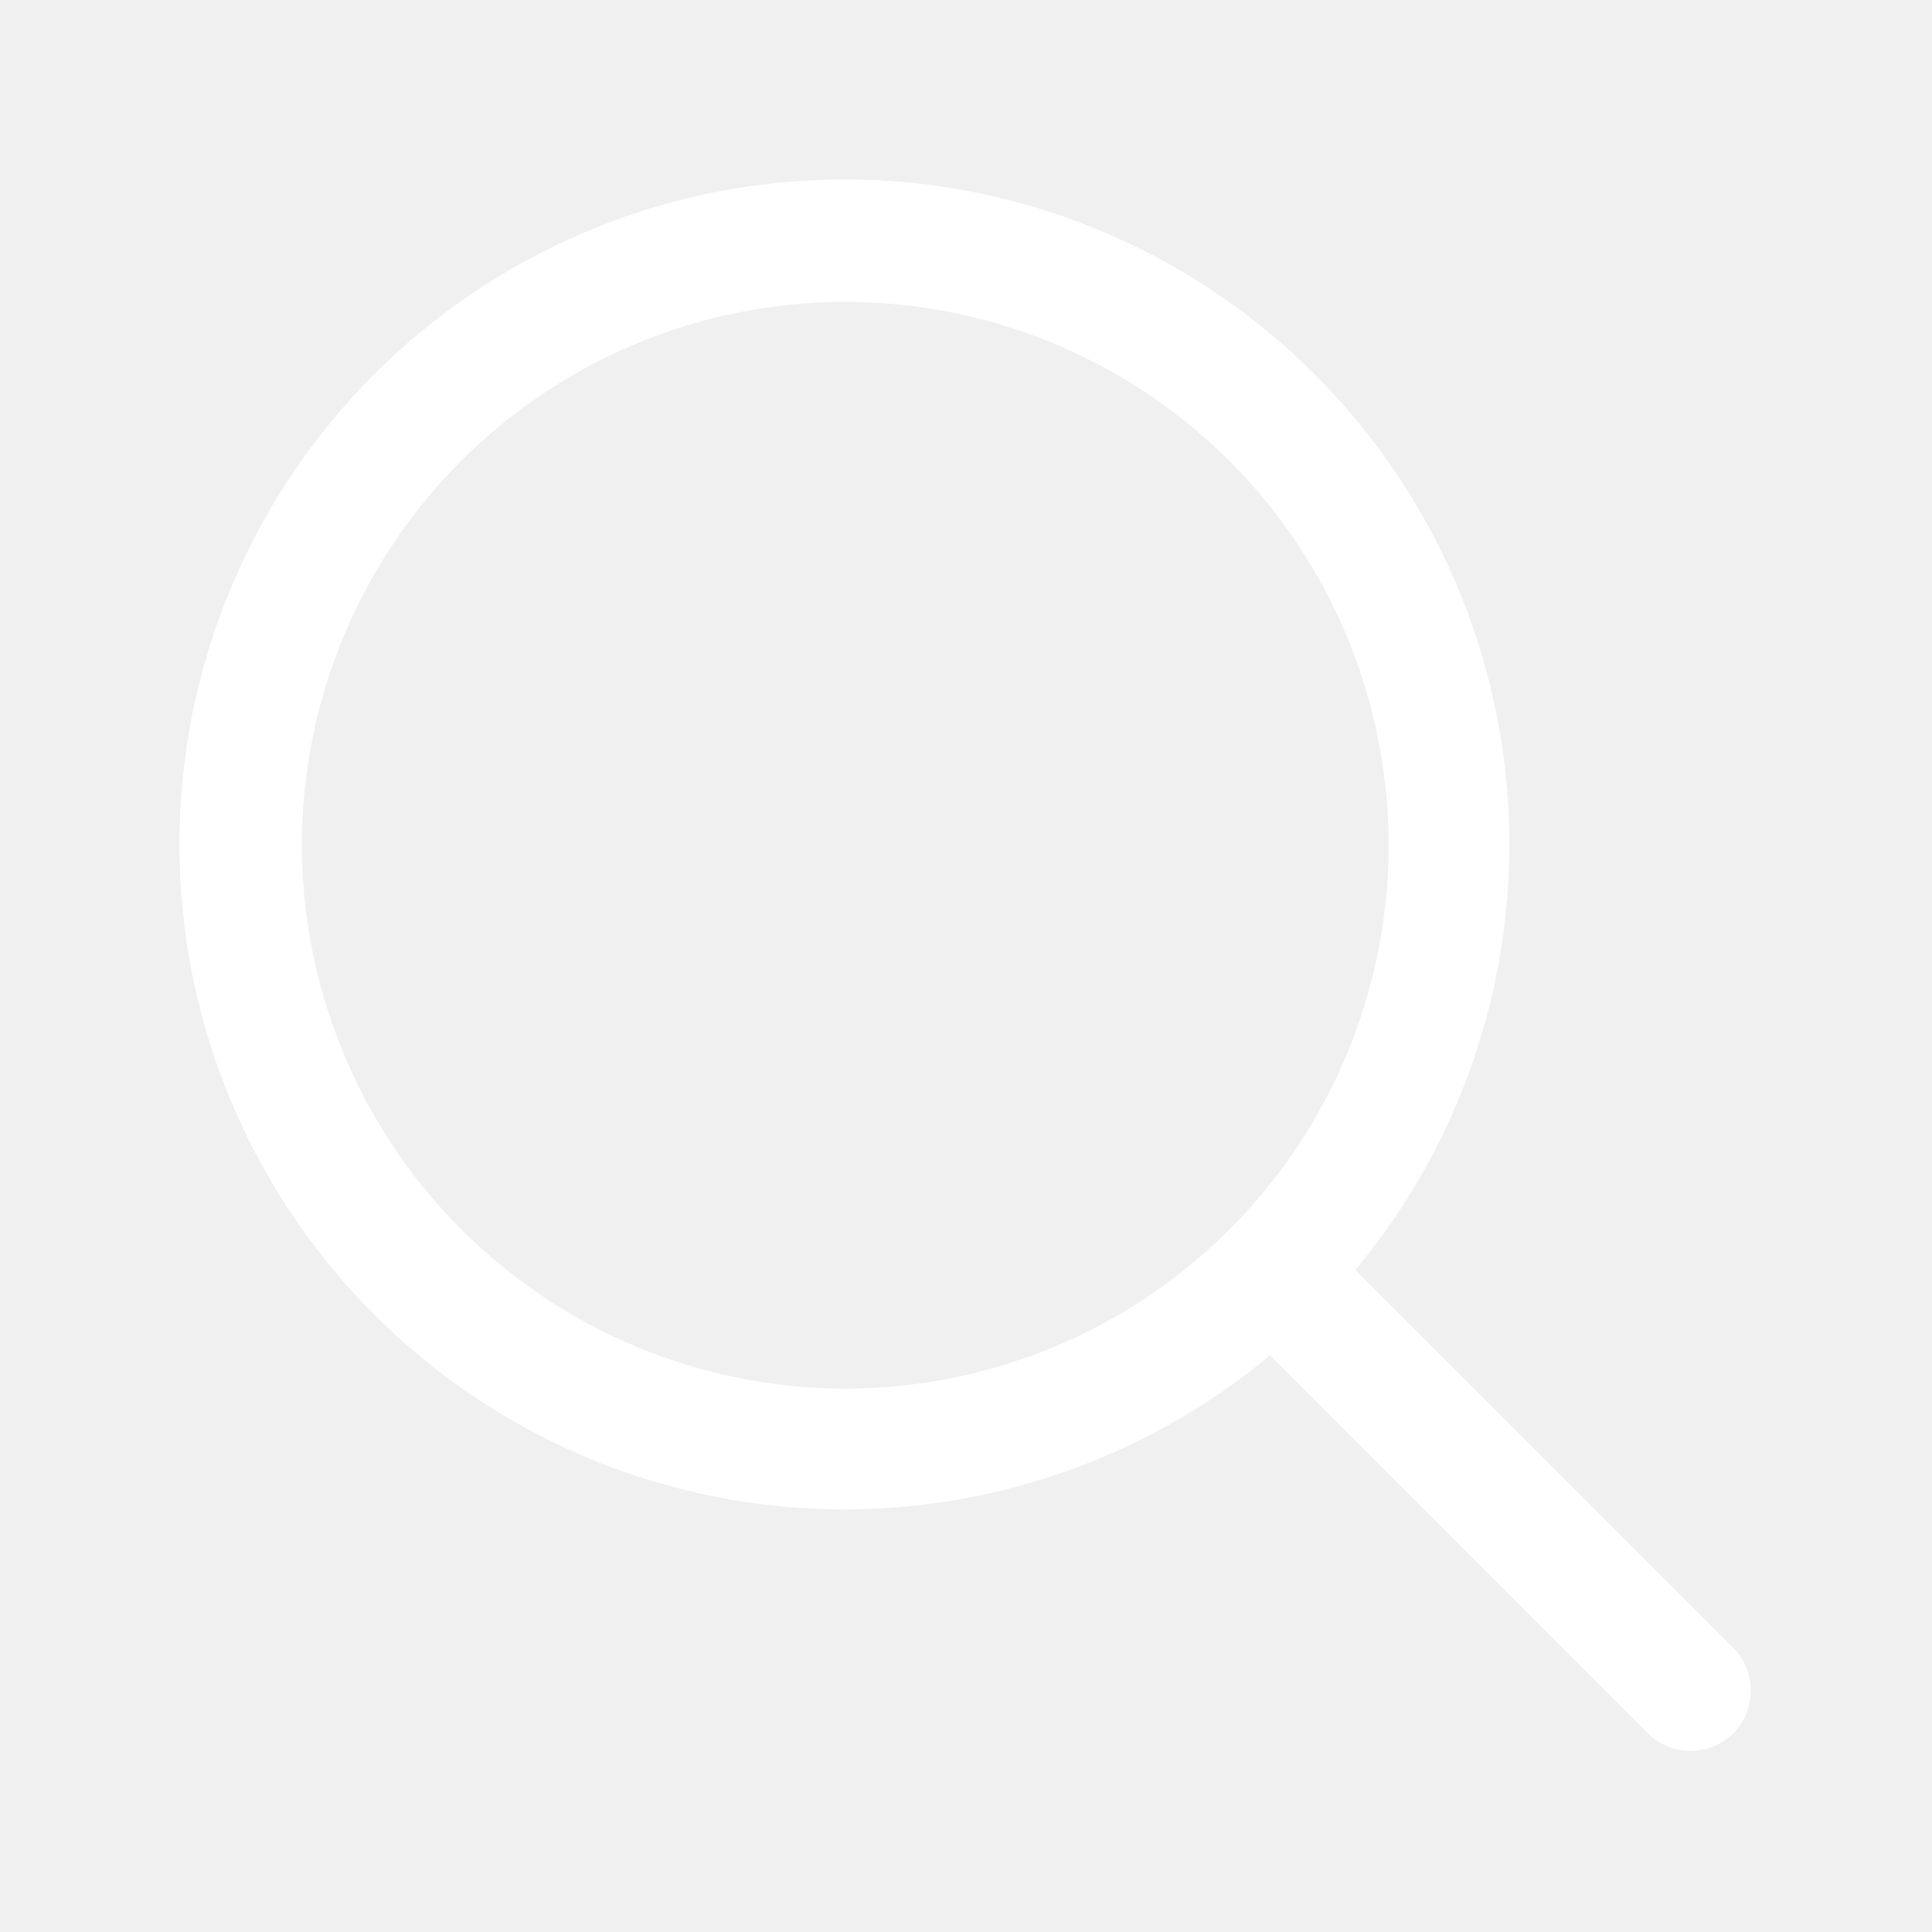
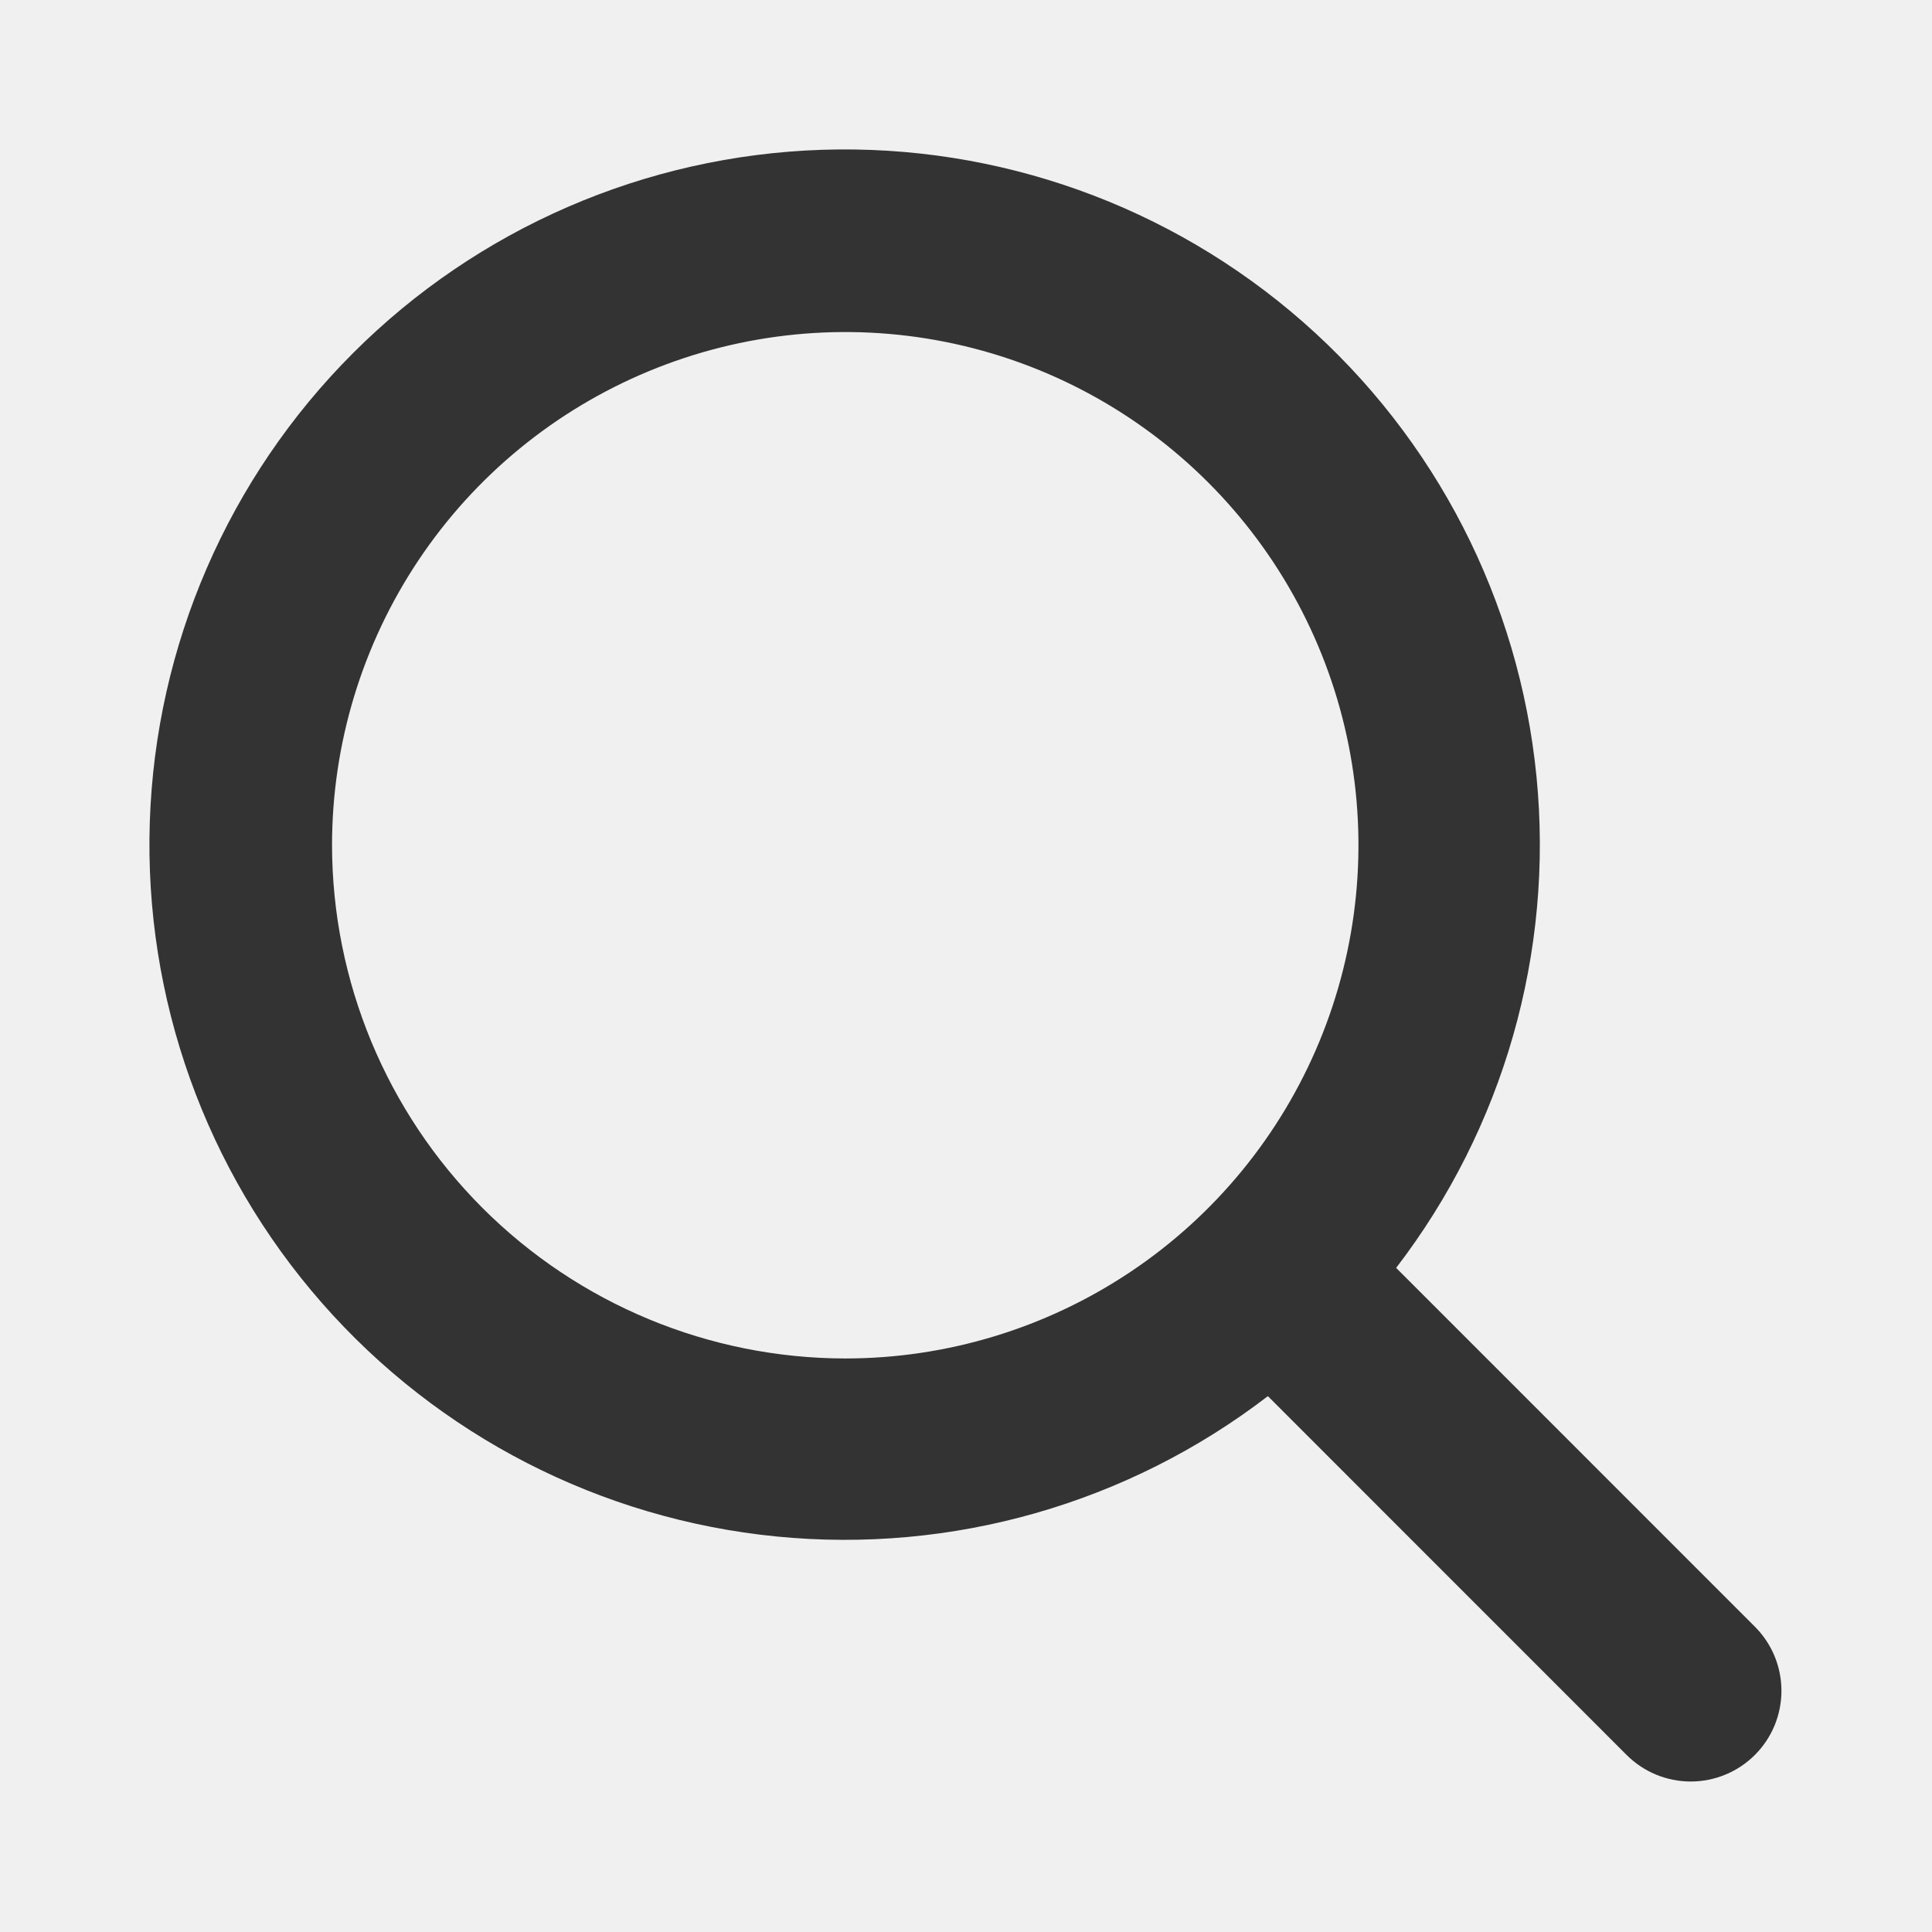
- <svg xmlns="http://www.w3.org/2000/svg" width="24" height="24" viewBox="0 0 24 24" fill="none">
-   <path d="M21.531 20.469L16.837 15.776C18.197 14.143 18.875 12.048 18.731 9.927C18.586 7.806 17.629 5.823 16.059 4.389C14.489 2.956 12.427 2.183 10.302 2.231C8.177 2.28 6.152 3.146 4.649 4.649C3.146 6.152 2.28 8.177 2.231 10.302C2.183 12.427 2.956 14.489 4.389 16.059C5.823 17.629 7.806 18.586 9.927 18.731C12.048 18.875 14.143 18.197 15.776 16.837L20.469 21.531C20.539 21.6 20.622 21.656 20.713 21.693C20.804 21.731 20.901 21.75 21 21.75C21.099 21.75 21.196 21.731 21.287 21.693C21.378 21.656 21.461 21.6 21.531 21.531C21.6 21.461 21.656 21.378 21.693 21.287C21.731 21.196 21.75 21.099 21.75 21C21.75 20.901 21.731 20.804 21.693 20.713C21.656 20.622 21.6 20.539 21.531 20.469ZM3.75 10.5C3.75 9.165 4.146 7.86 4.888 6.75C5.629 5.64 6.683 4.775 7.917 4.264C9.15 3.753 10.508 3.619 11.817 3.88C13.126 4.14 14.329 4.783 15.273 5.727C16.217 6.671 16.86 7.874 17.12 9.183C17.381 10.492 17.247 11.85 16.736 13.083C16.225 14.316 15.36 15.371 14.25 16.112C13.14 16.854 11.835 17.25 10.5 17.25C8.71 17.248 6.995 16.536 5.729 15.271C4.464 14.005 3.752 12.29 3.75 10.5Z" fill="white" />
+ <svg xmlns="http://www.w3.org/2000/svg" width="28" height="28" viewBox="0 0 28 28" fill="none">
+   <path d="M25.429 23.571L20.234 18.375C21.792 16.346 22.519 13.8 22.268 11.254C22.017 8.708 20.808 6.353 18.884 4.666C16.961 2.979 14.468 2.087 11.912 2.171C9.355 2.255 6.925 3.308 5.117 5.117C3.308 6.925 2.255 9.355 2.171 11.912C2.087 14.468 2.979 16.961 4.666 18.884C6.353 20.808 8.708 22.017 11.254 22.268C13.8 22.519 16.346 21.792 18.375 20.234L23.574 25.434C23.696 25.556 23.841 25.653 24 25.719C24.16 25.785 24.331 25.819 24.503 25.819C24.676 25.819 24.847 25.785 25.006 25.719C25.166 25.653 25.311 25.556 25.433 25.434C25.555 25.312 25.652 25.167 25.718 25.008C25.784 24.848 25.818 24.677 25.818 24.504C25.818 24.332 25.784 24.161 25.718 24.001C25.652 23.842 25.555 23.697 25.433 23.575L25.429 23.571ZM4.812 12.25C4.812 10.779 5.249 9.341 6.066 8.118C6.883 6.895 8.045 5.942 9.404 5.379C10.763 4.816 12.258 4.668 13.701 4.955C15.144 5.242 16.469 5.951 17.509 6.991C18.549 8.031 19.258 9.356 19.545 10.799C19.832 12.242 19.684 13.737 19.121 15.096C18.558 16.455 17.605 17.617 16.382 18.434C15.159 19.251 13.721 19.688 12.25 19.688C10.278 19.686 8.387 18.901 6.993 17.507C5.599 16.113 4.815 14.222 4.812 12.25Z" fill="#333333" />
</svg>
